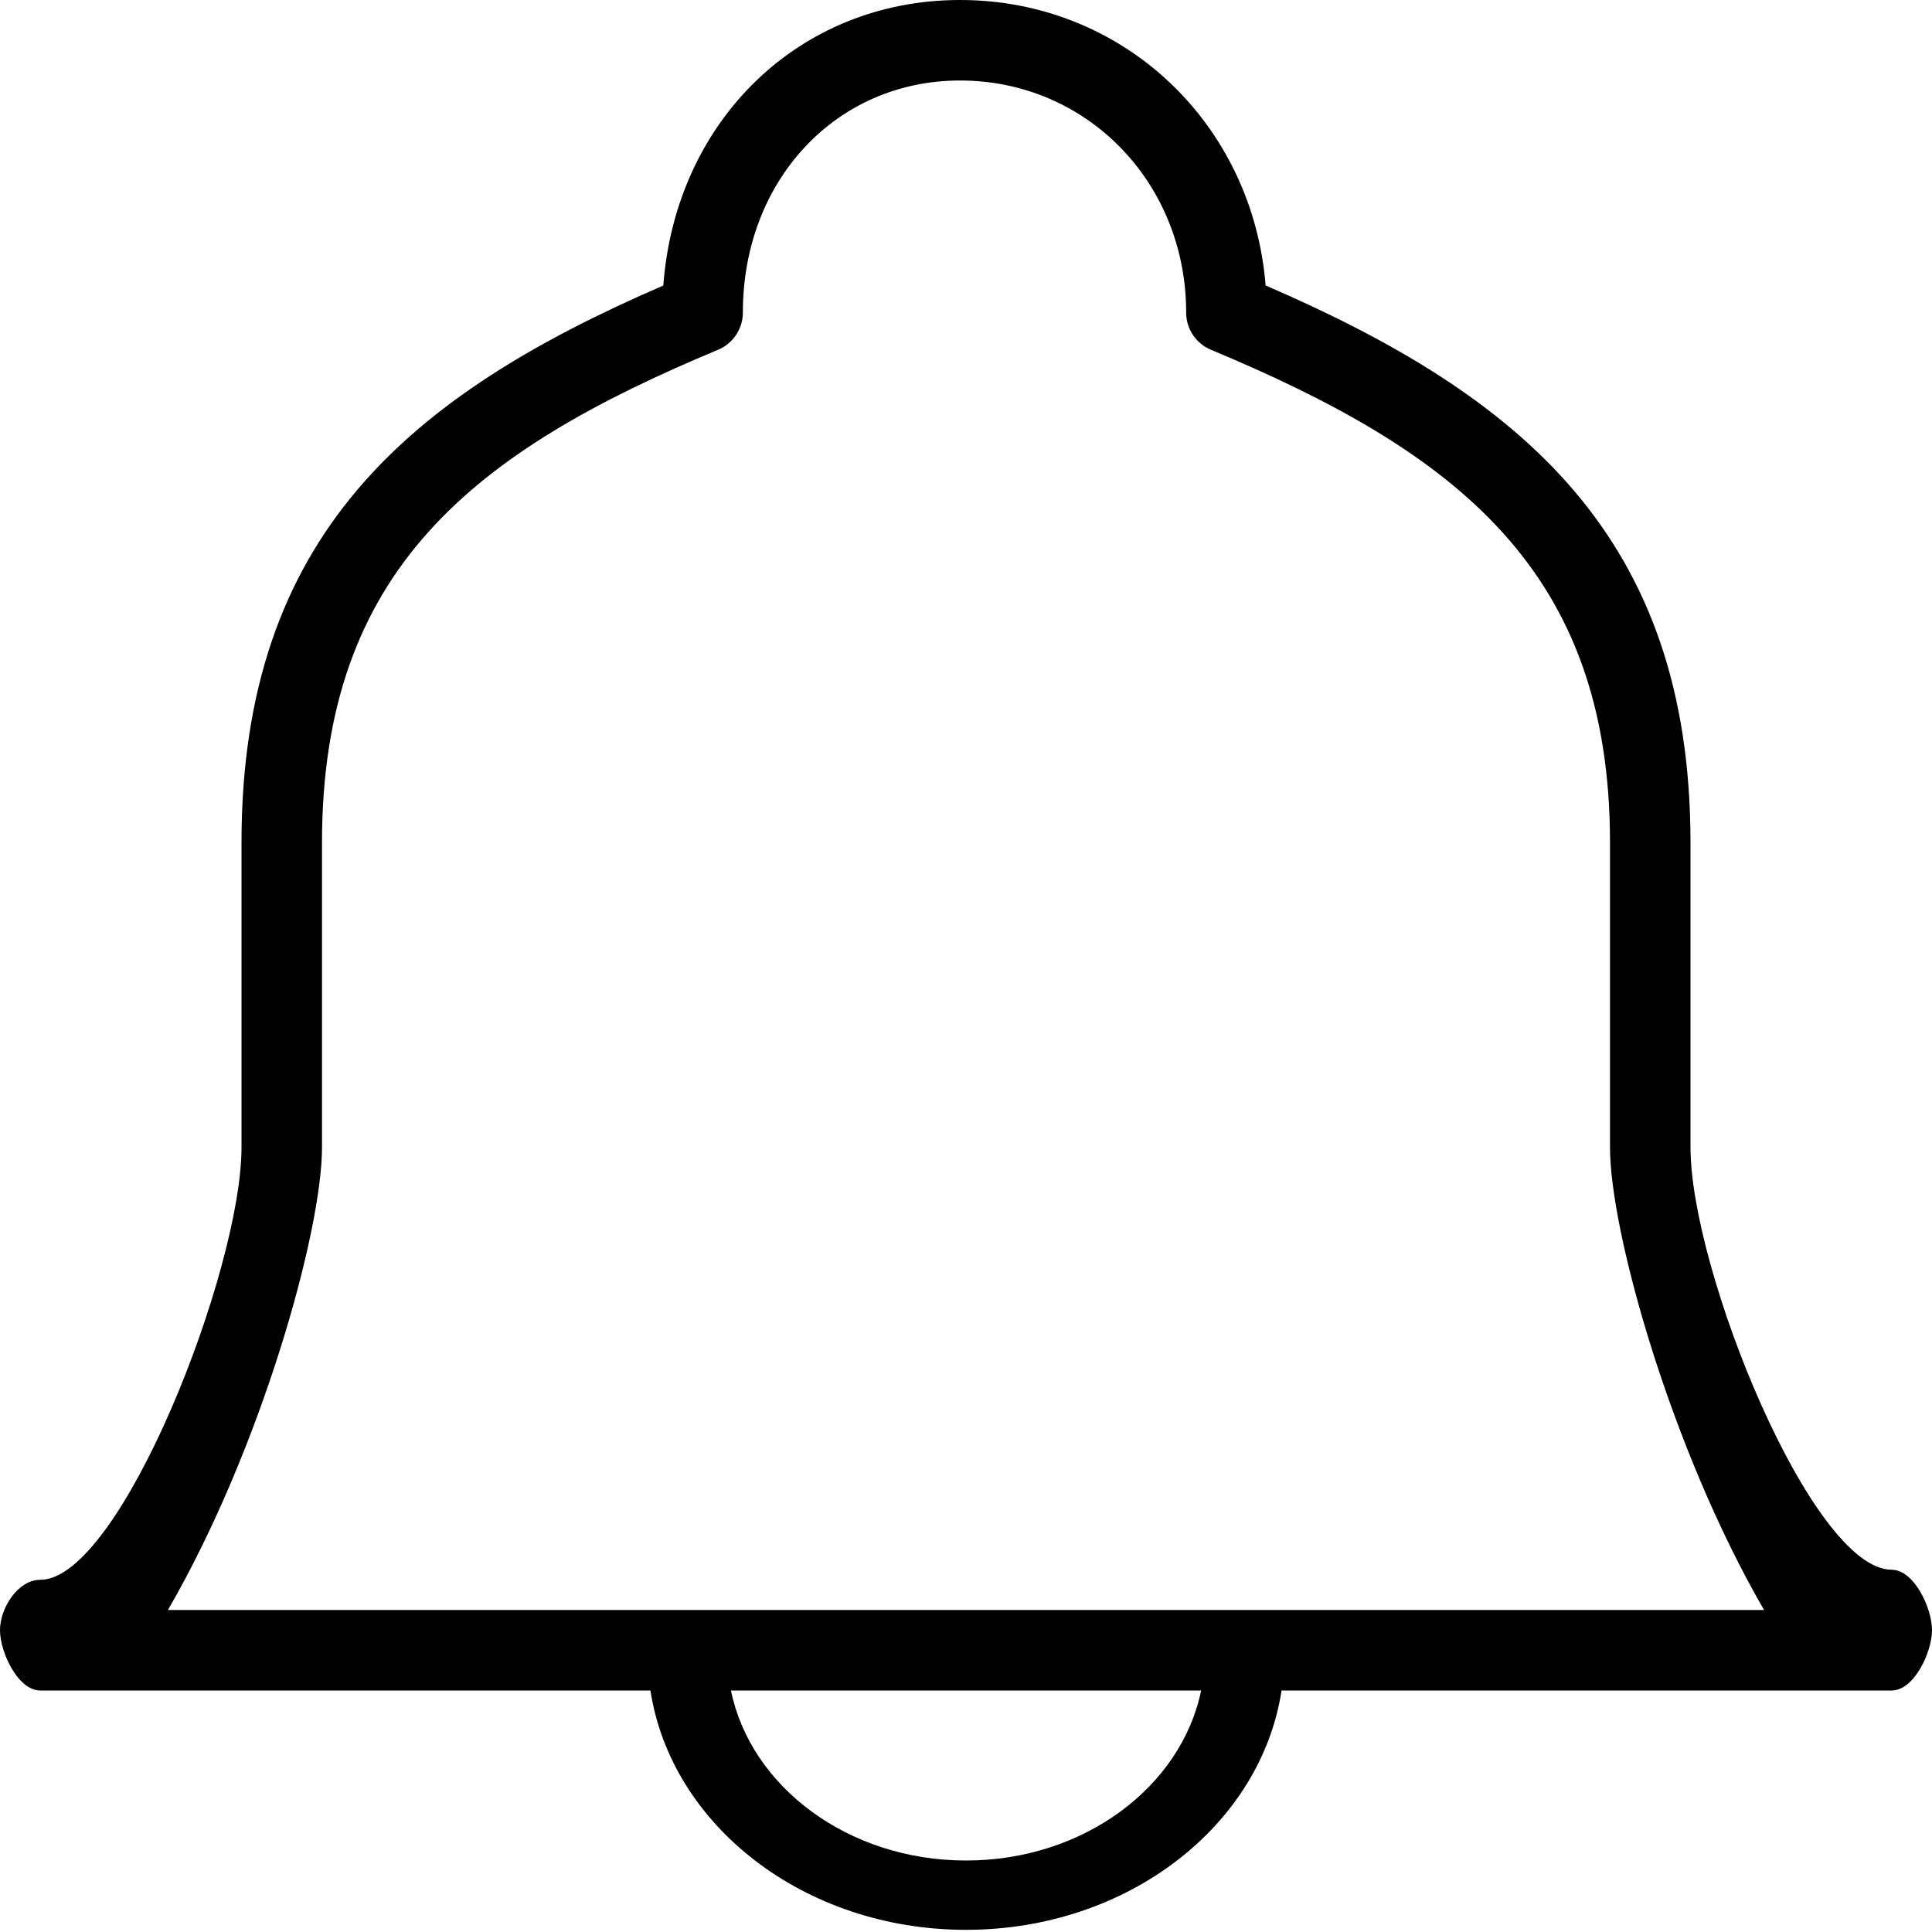
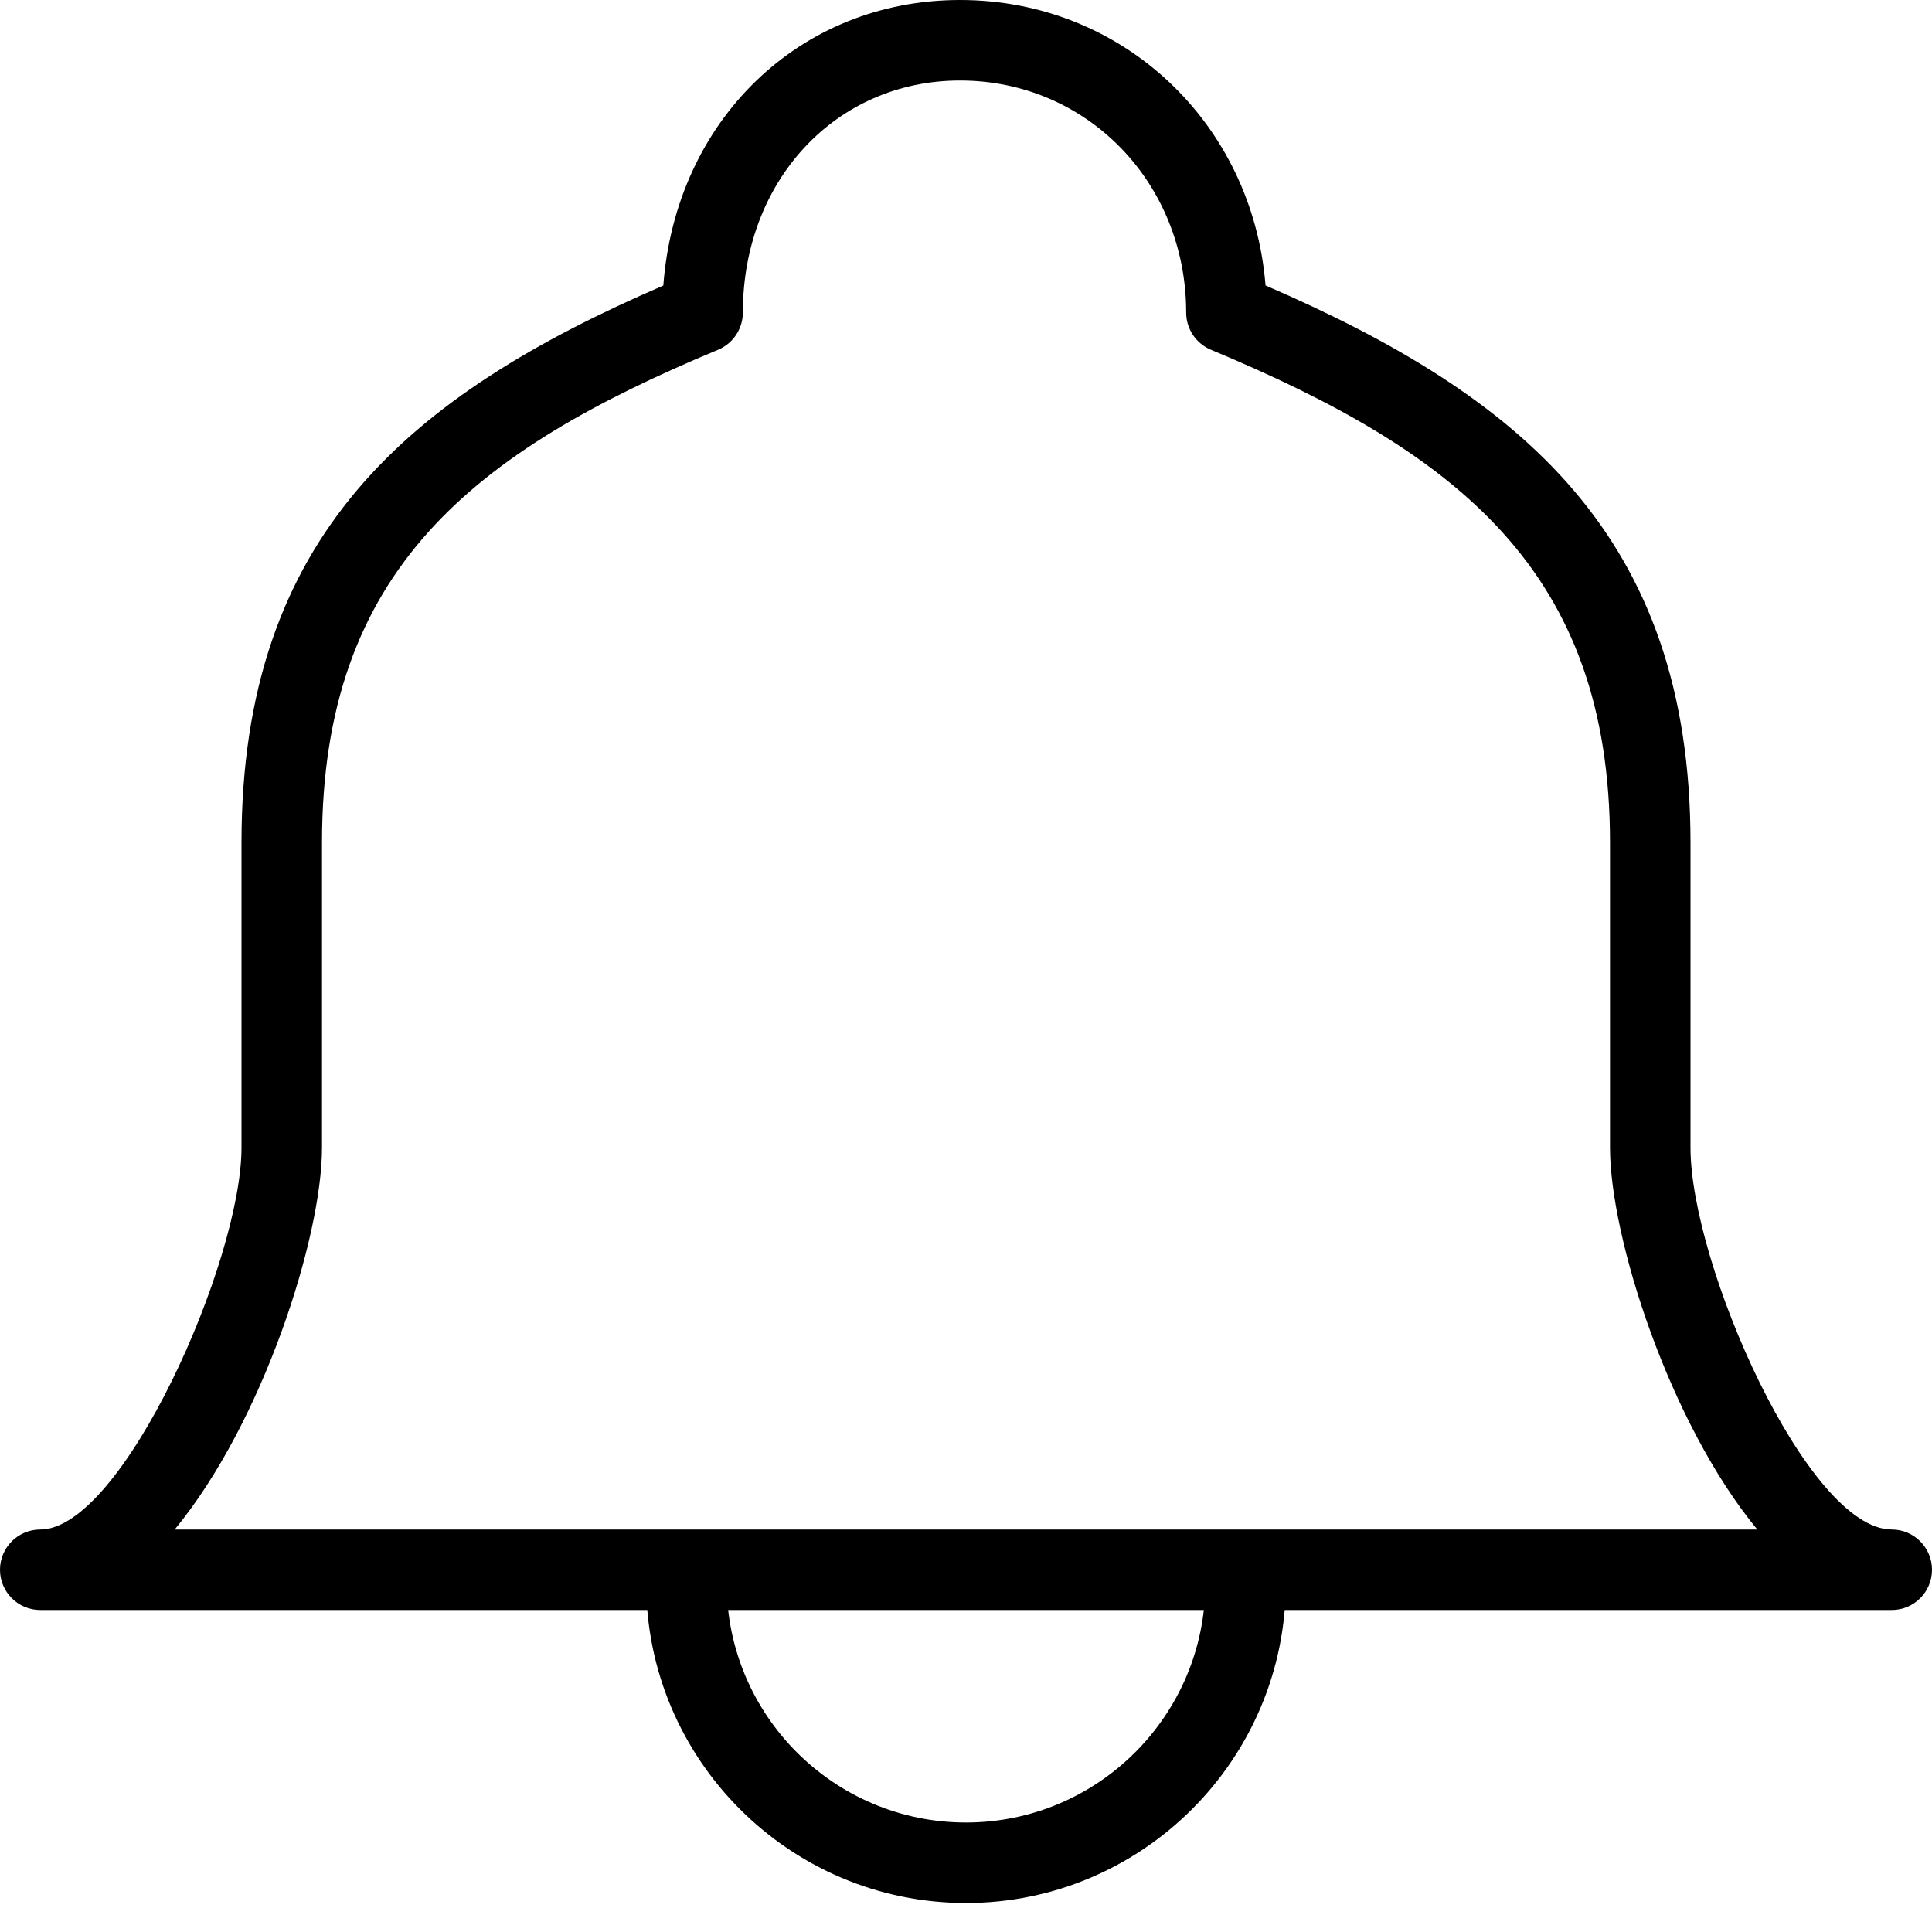
<svg xmlns="http://www.w3.org/2000/svg" version="1.1" baseProfile="tiny" id="Layer_1" x="0px" y="0px" viewBox="0 0 24 24" xml:space="preserve">
-   <path d="M23.5,19.5c-0.994,0-2.5-3.725-2.5-5.245v-3.788c0-3.802-2.098-5.546-5.278-6.921C15.56,1.532,13.951,0,11.926,0  c-2,0-3.534,1.502-3.686,3.547C5.083,4.911,3,6.651,3,10.467v3.788c0,1.521-1.506,5.37-2.5,5.37c-0.276,0-0.5,0.349-0.5,0.625  S0.224,21,0.5,21h7.58c0.257,1.673,1.907,2.973,3.92,2.973s3.664-1.3,3.92-2.973h7.58c0.276,0,0.5-0.474,0.5-0.75  S23.776,19.5,23.5,19.5z M12,23.112c-1.462,0-2.674-0.915-2.92-2.112h5.841C14.674,22.198,13.462,23.112,12,23.112z M2.086,20  C3.245,18,4,15.296,4,14.255v-3.788C4,7.076,5.883,5.61,8.92,4.345c0.186-0.078,0.308-0.26,0.308-0.462  C9.228,2.239,10.388,1,11.926,1c1.575,0,2.809,1.267,2.809,2.883c0,0.202,0.121,0.384,0.308,0.462C18.103,5.621,20,7.091,20,10.467  v3.788C20,15.296,20.755,18,21.914,20H2.086z" />
+   <path d="M23.5,20h-23C0.224,20,0,19.776,0,19.5S0.224,19,0.5,19C1.521,19,3,15.668,3,14.255v-3.788c0-3.815,2.083-5.556,5.24-6.92  C8.393,1.502,9.926,0,11.926,0c2.024,0,3.633,1.532,3.795,3.546C18.902,4.921,21,6.665,21,10.467v3.788C21,15.706,22.453,19,23.5,19  c0.276,0,0.5,0.224,0.5,0.5S23.776,20,23.5,20z M2.17,19h19.66C20.736,17.674,20,15.37,20,14.255v-3.788  c0-3.376-1.897-4.846-4.957-6.122c-0.187-0.078-0.308-0.26-0.308-0.462C14.735,2.267,13.501,1,11.926,1  c-1.538,0-2.698,1.239-2.698,2.883c0,0.202-0.122,0.384-0.308,0.462C5.883,5.61,4,7.076,4,10.467v3.788  C4,15.37,3.264,17.674,2.17,19z" />
+   <path d="M12,23.64c-2.19,0-3.973-1.782-3.973-3.973c0-0.276,0.224-0.5,0.5-0.5s0.5,0.224,0.5,0.5c0,1.639,1.333,2.973,2.973,2.973  s2.973-1.334,2.973-2.973c0-0.276,0.224-0.5,0.5-0.5s0.5,0.224,0.5,0.5C15.973,21.857,14.19,23.64,12,23.64z" />
</svg>
